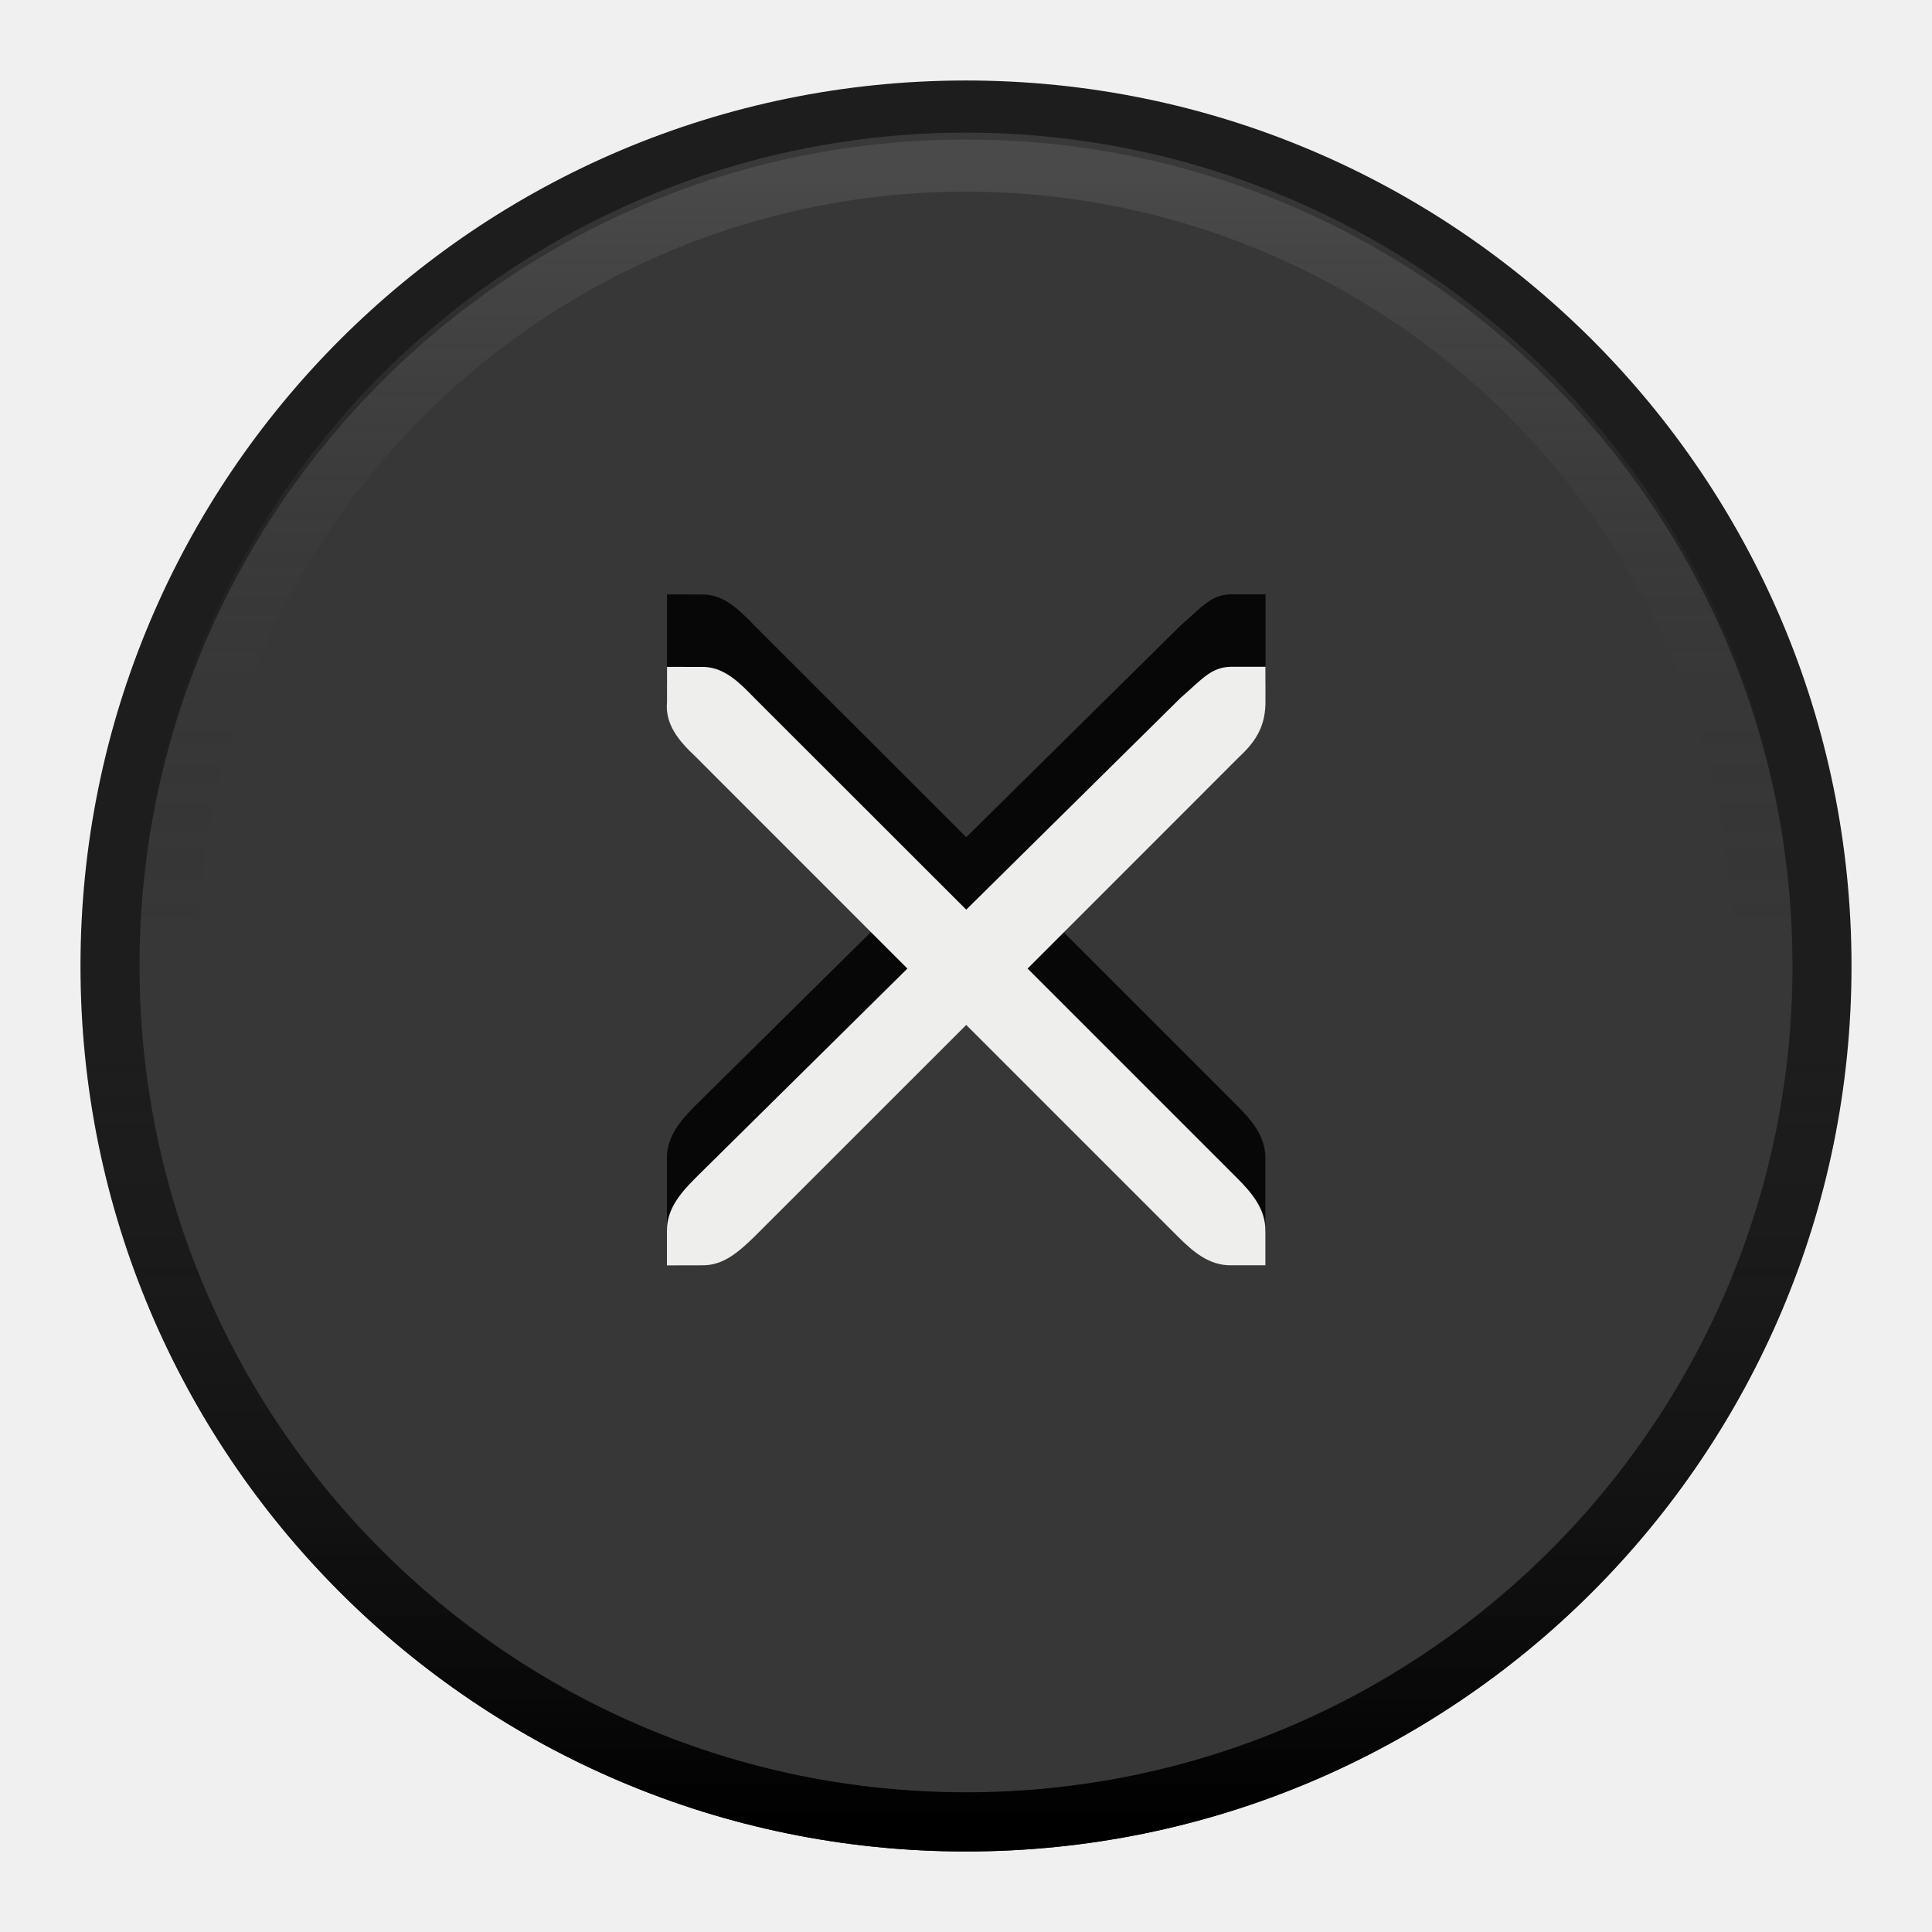
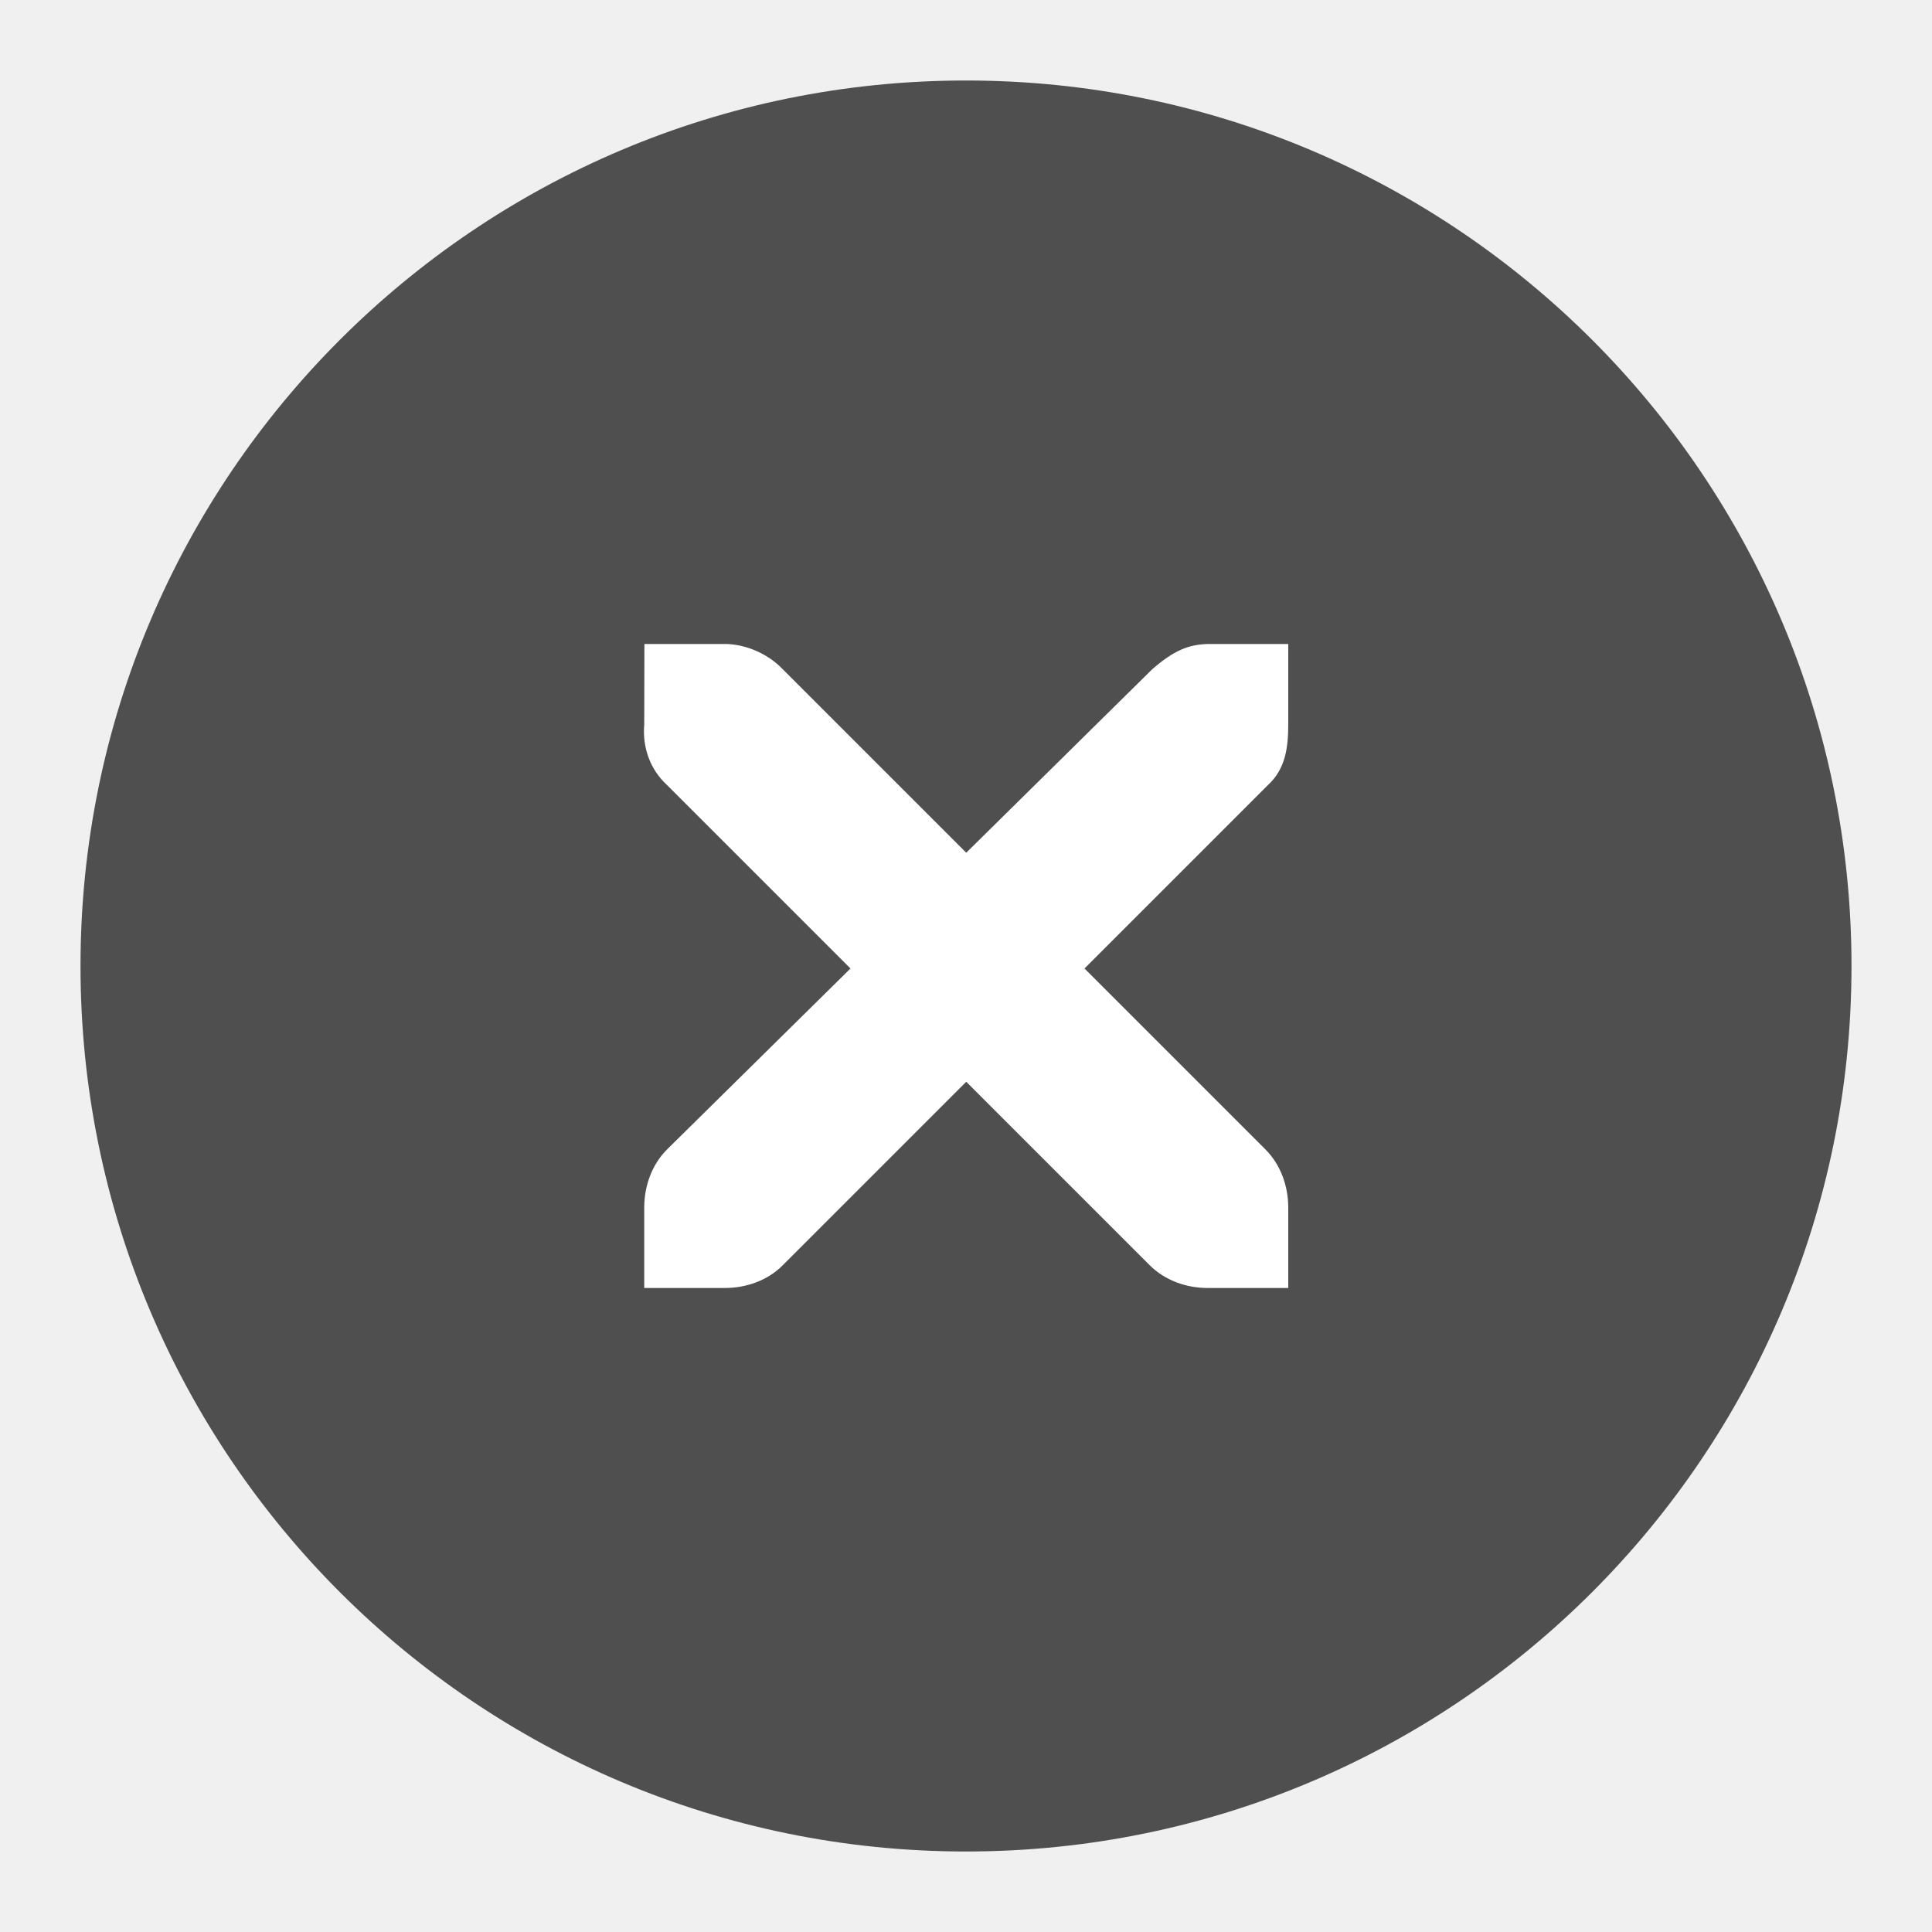
- <svg xmlns="http://www.w3.org/2000/svg" width="24" height="24">
-   <defs>
-     <linearGradient y2="-23.604" x2="45.021" y1="-9.472" x1="45.021" id="A" gradientUnits="userSpaceOnUse">
-       <stop offset="0" stop-color="#1d1d1d" stop-opacity="0" />
-       <stop offset="1" />
-     </linearGradient>
-     <linearGradient y2="-4.599" x2="45.02" y1="8.56" x1="45.02" id="B" gradientUnits="userSpaceOnUse">
-       <stop offset="0" stop-color="#1d1d1d" stop-opacity="0" />
-       <stop offset="1" stop-color="#737373" stop-opacity=".322" />
-     </linearGradient>
-   </defs>
-   <g transform="matrix(.733292 0 0 .733292 -20.99812 5.400376)">
-     <circle cx="45" cy="9" r="14.501" fill="#373737" stroke="#1d1d1d" />
-     <g fill="none">
-       <path d="M31.498 9a13.502 13.502 0 1 1 27.003 0" stroke="url(#B)" />
-       <path d="M30.501-9c0-8.007 6.491-14.499 14.499-14.499A14.5 14.5 0 0 1 59.499-9" transform="scale(1 -1)" stroke="url(#A)" stroke-width="1.002" />
-     </g>
-   </g>
-   <path d="M8.286 7.384l.465.001c.255.011.44.199.618.383l2.634 2.632 2.666-2.633c.266-.231.376-.377.617-.384h.435v1.035c0 .286-.105-.121-.321.079l-2.635 2.635 2.603 2.603c.188.188.351.384.351.649v.934h-.434c-.265 0-.459-.664-.648-.852l-2.634-2.634-2.635 2.634c-.193.185-.381.857-.649.852h-.434v-.935c0-.265.164-.459.352-.648l2.635-2.604-2.633-2.634c-.205-.193-.38.202-.353-.079z" fill="#070707" />
-   <path d="M8.286 8.284l.465.001c.255.011.44.199.618.383l2.634 2.632 2.665-2.633c.266-.231.376-.377.617-.384h.435v.435c0 .286-.105.479-.321.679l-2.634 2.635 2.603 2.603c.188.188.351.384.351.649v.434h-.434c-.265 0-.459-.164-.648-.352l-2.634-2.634-2.635 2.634c-.193.185-.381.357-.649.352l-.434.001v-.435c0-.265.164-.459.352-.648l2.635-2.604-2.633-2.634c-.205-.193-.38-.399-.353-.679z" fill="#eeeeec" />
+ <svg xmlns="http://www.w3.org/2000/svg" height="24" width="24">
+   <circle cx="12" cy="12" fill="#4f4f4f" r="11" />
+   <path d="m8.005 8h1.0.03c.254.012.512.129.687.312l2.281 2.281 2.312-2.281c.266-.23.445-.305.688-.312h1v1c0 .285-.034.551-.25.75l-2.281 2.281 2.25 2.25c.187.188.281.453.281.719v1h-1c-.266 0-.531-.094-.719-.281l-2.281-2.281-2.281 2.281c-.187.188-.453.281-.719.281h-1v-1c0-.266.094-.531.281-.719l2.281-2.25-2.281-2.281c-.211-.195-.305-.469-.281-.75zm0 0" fill="#fff" />
</svg>
